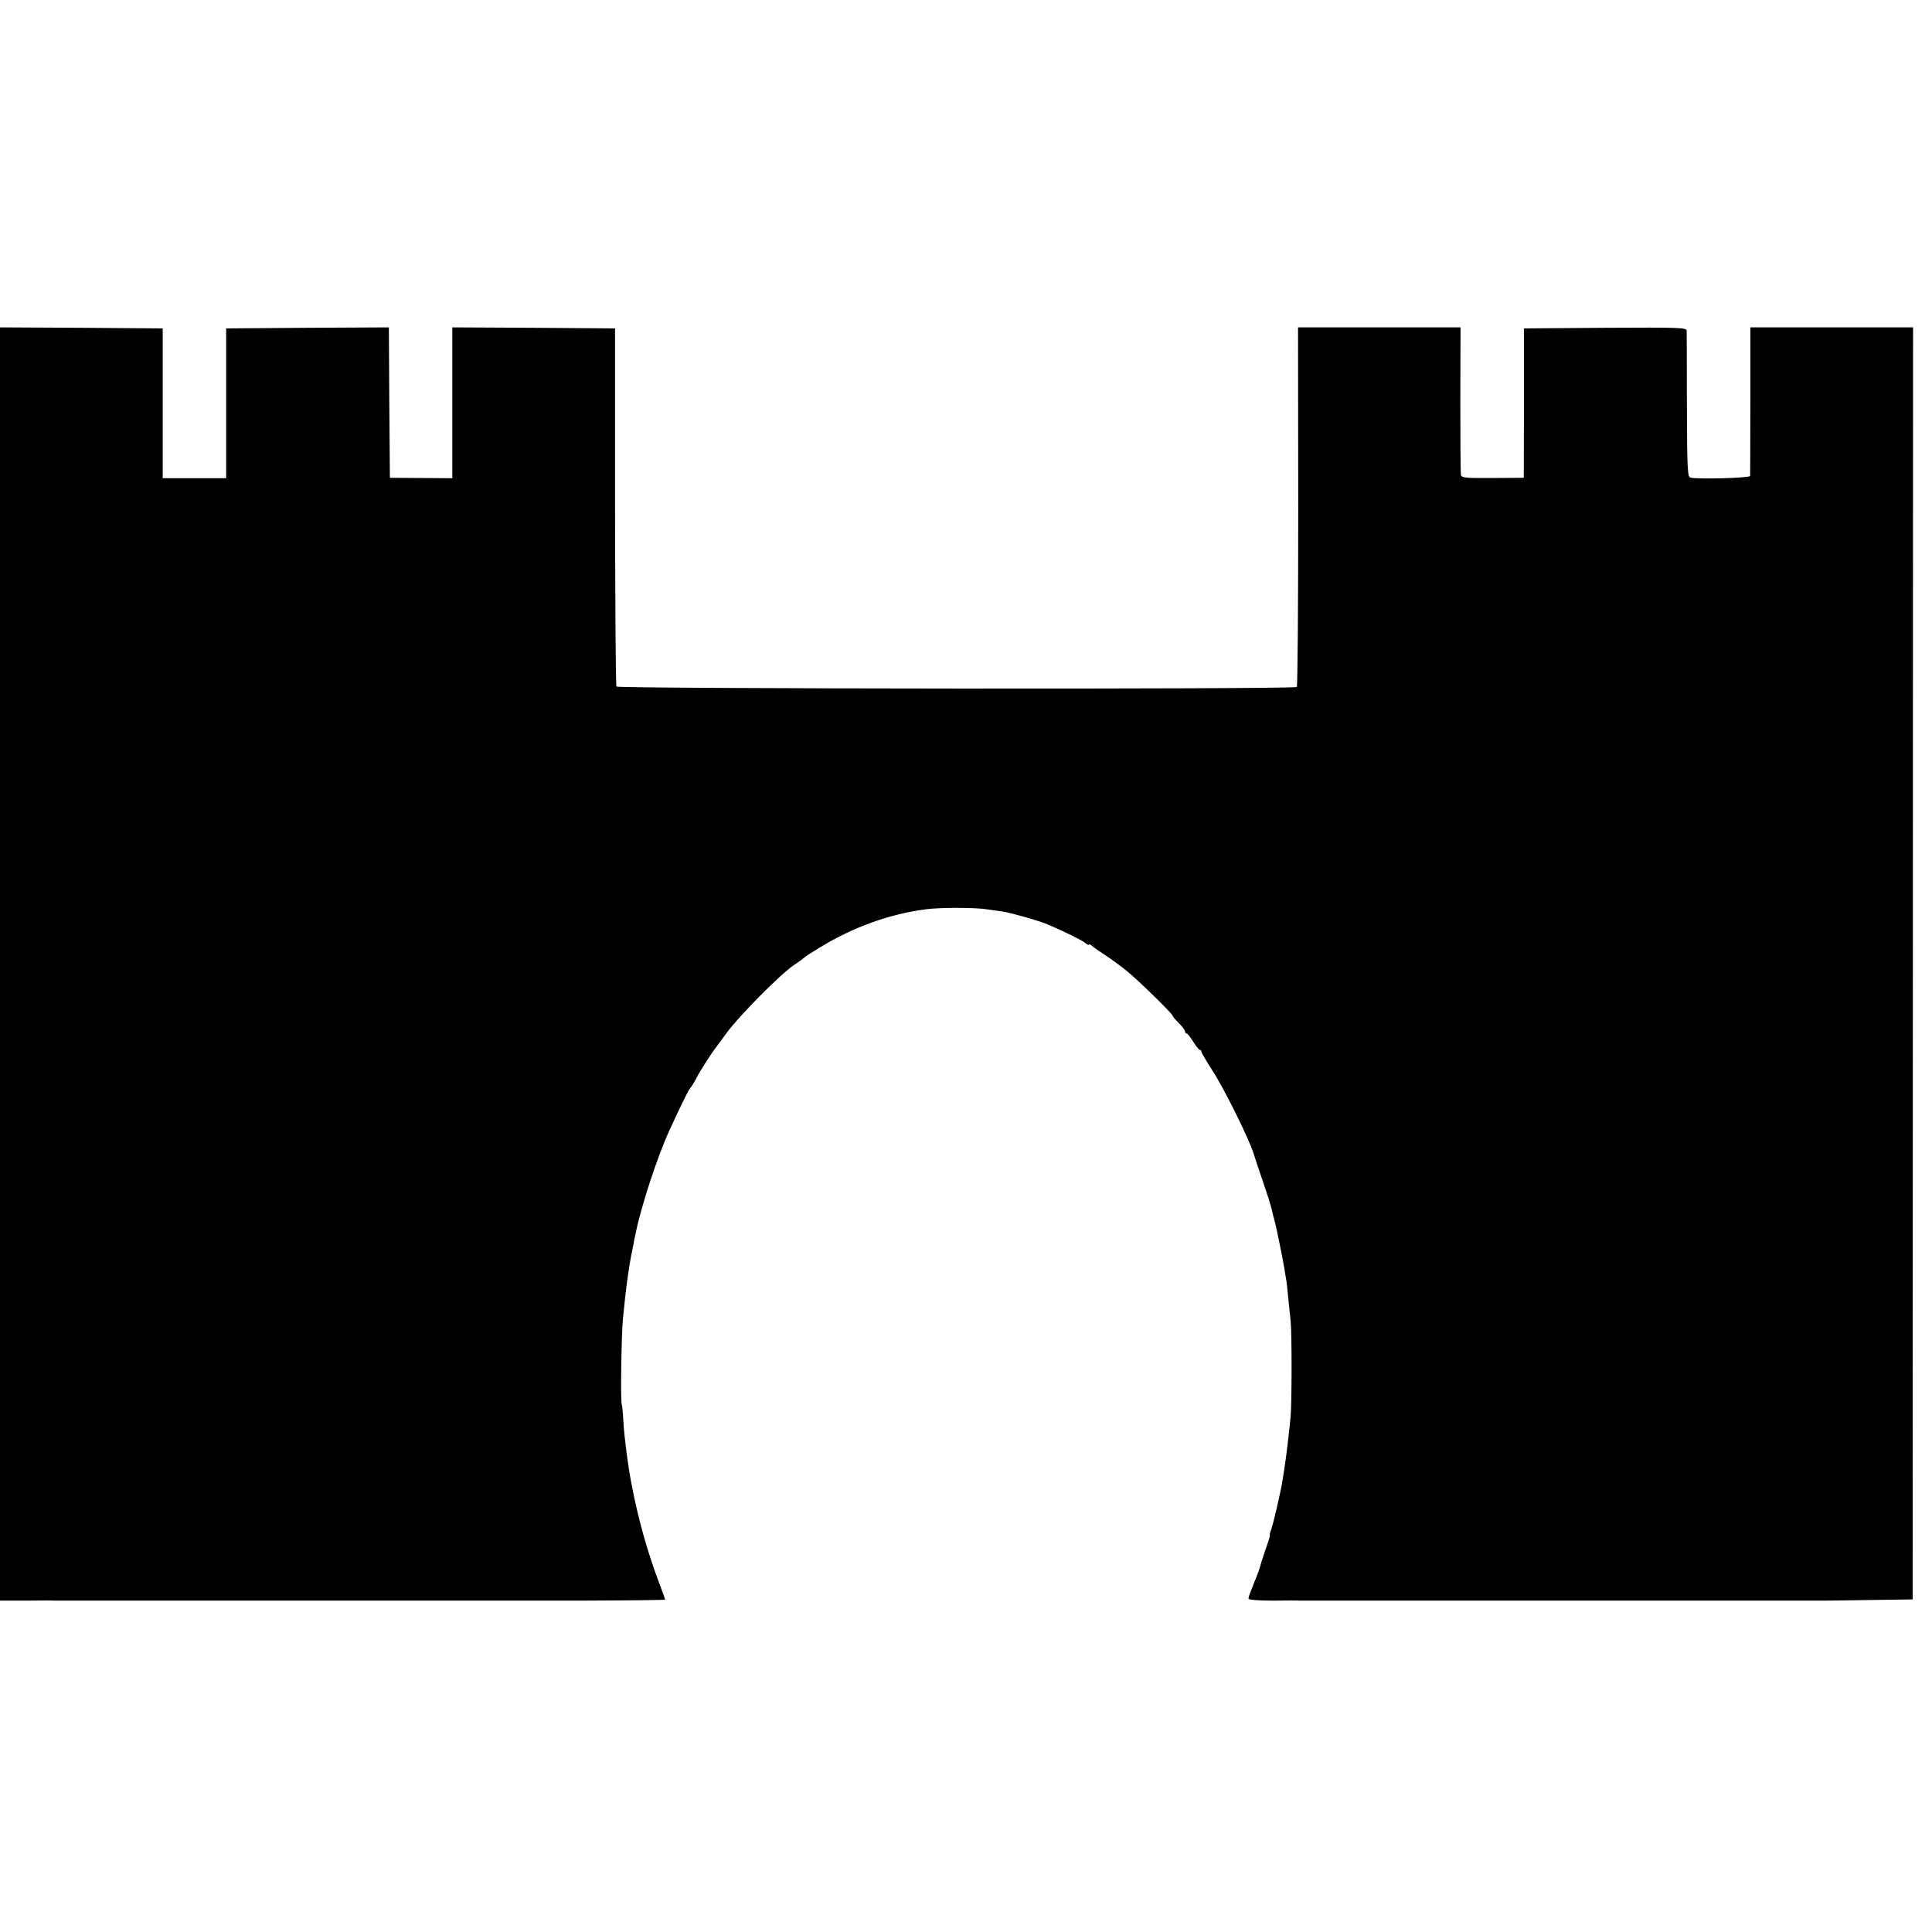
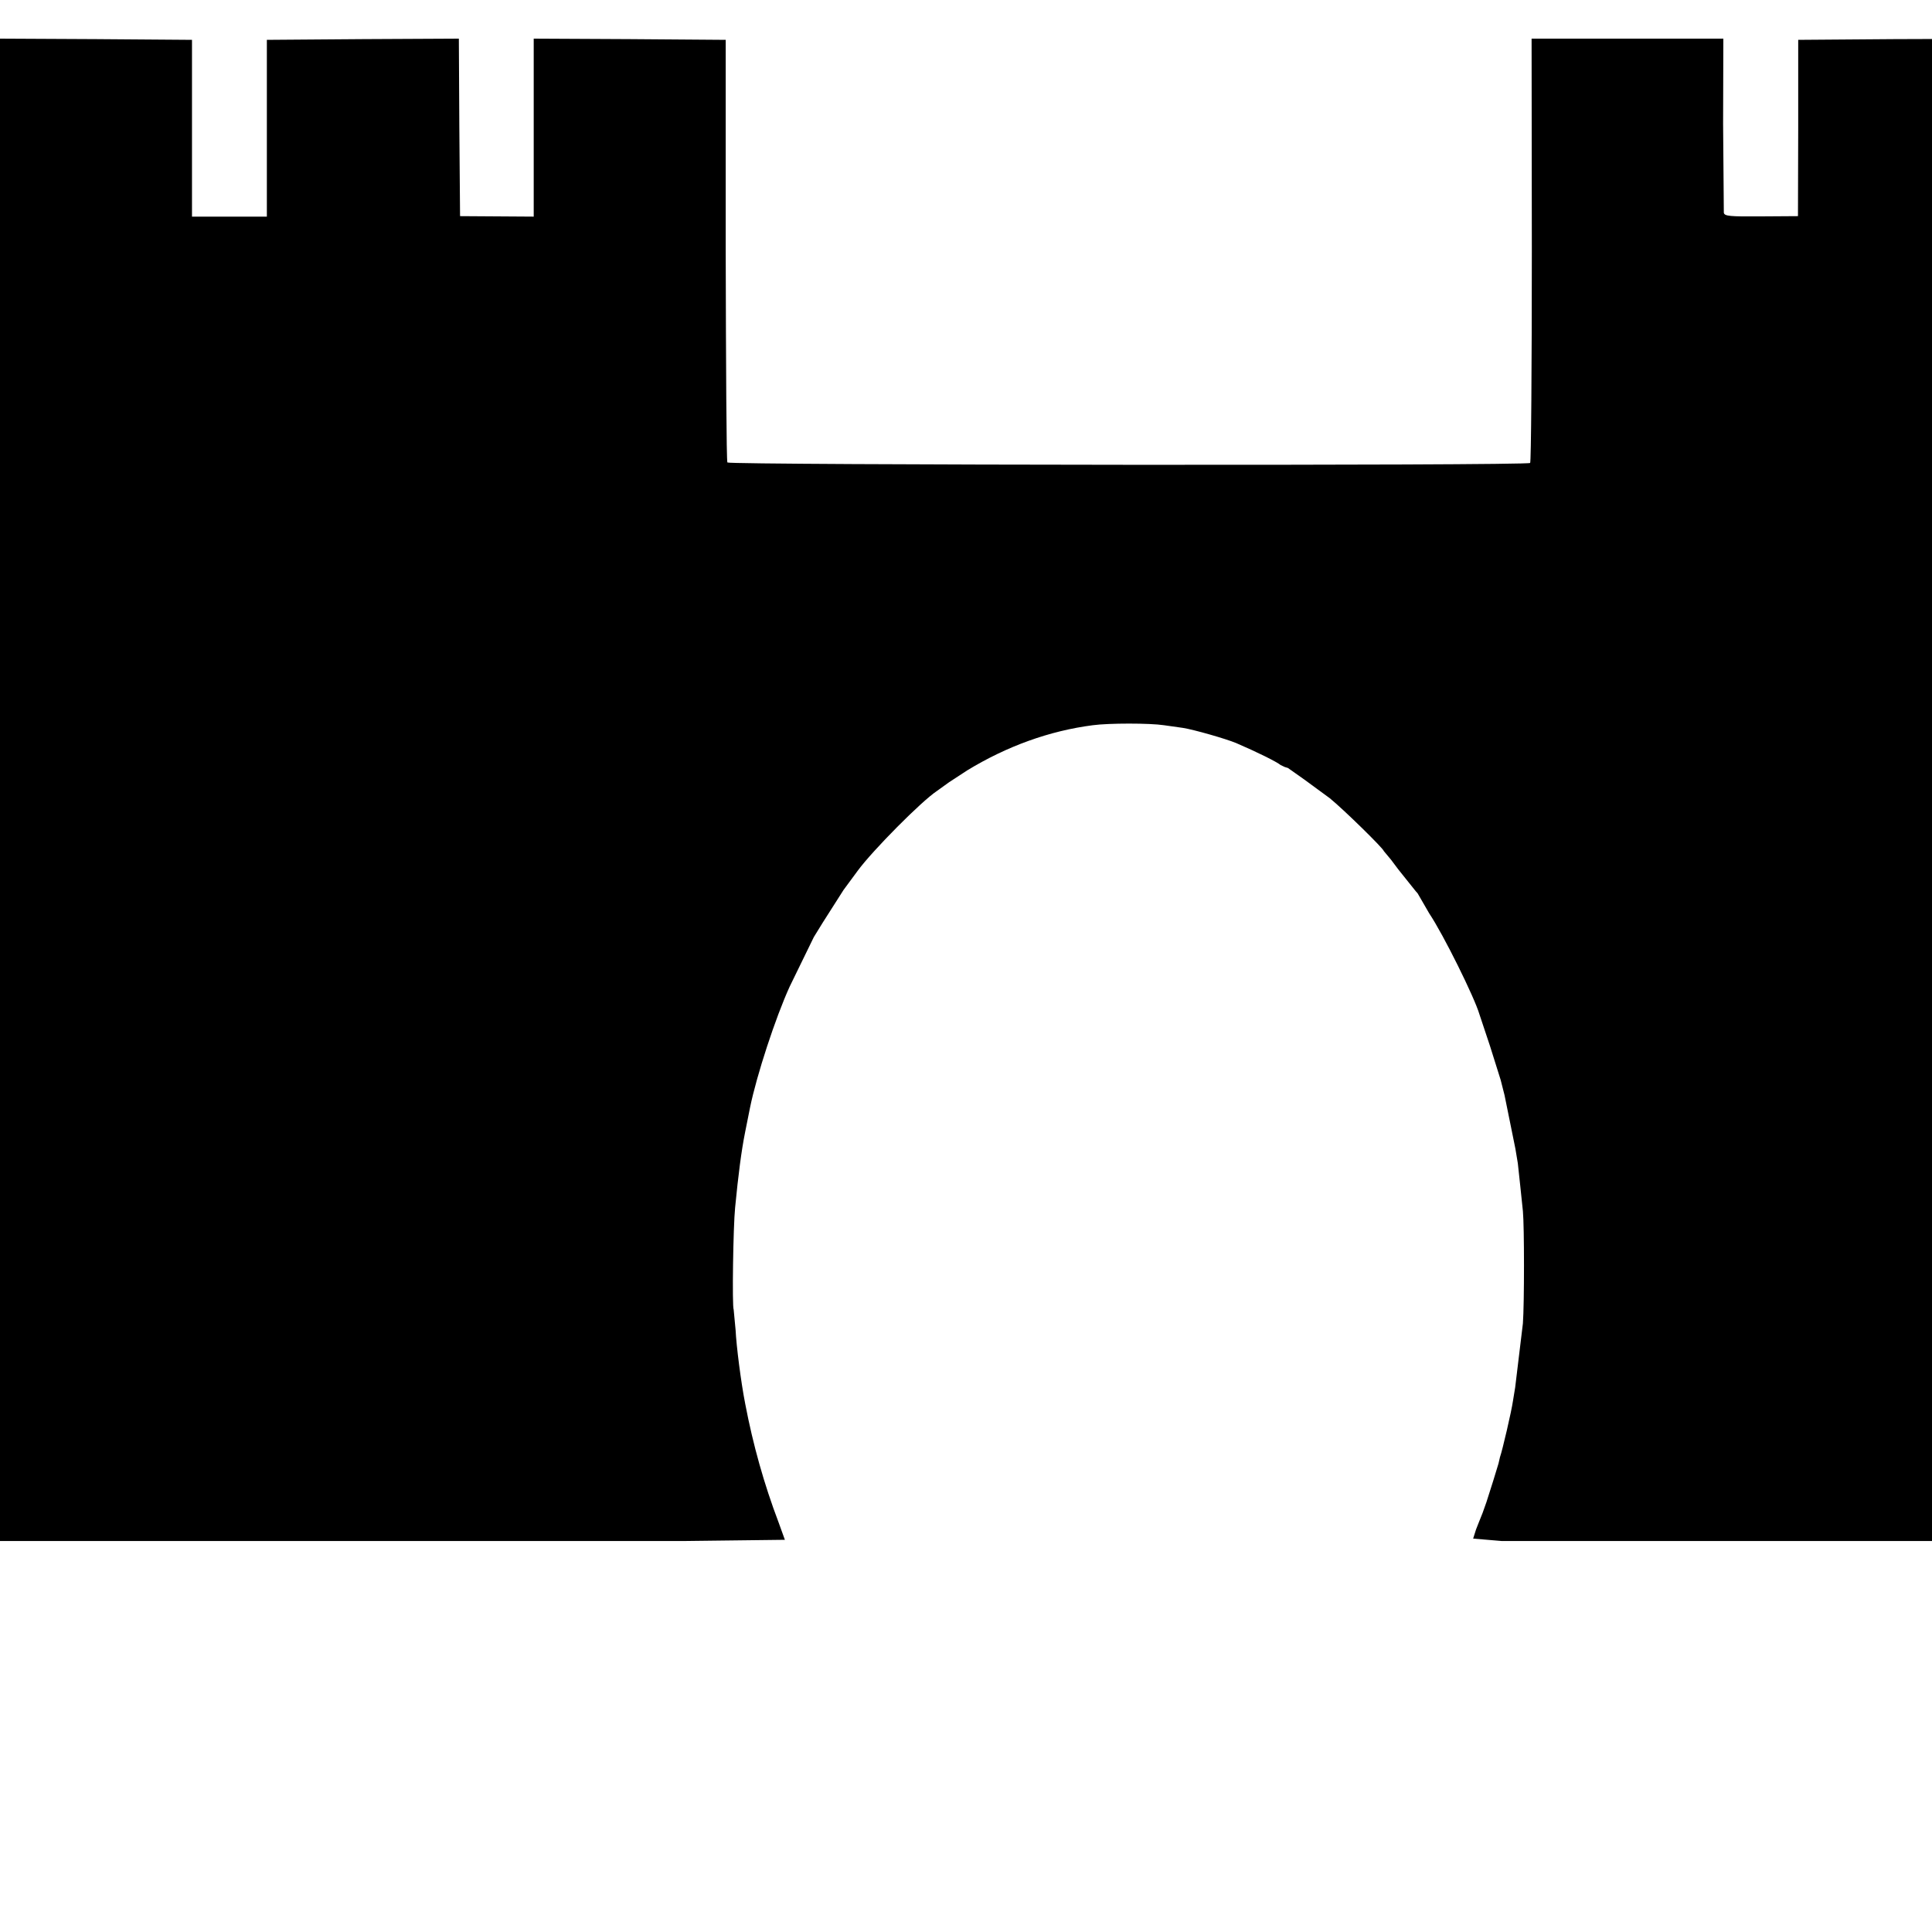
- <svg xmlns="http://www.w3.org/2000/svg" version="1.0" width="16pt" height="16pt" viewBox="0 0 16 16" preserveAspectRatio="xMidYMid meet">
-   <g transform="translate(0,16) scale(0.001695,-0.001695)" fill="#000000" stroke="none">
-     <path d="M0 4730 l0 -3111 128 0 c70 1 134 1 142 0 8 0 116 0 240 0 124 0 232 0 240 0 8 0 116 0 240 0 124 0 232 0 240 0 8 0 116 0 240 0 124 0 232 0 240 0 8 0 116 0 240 0 124 0 232 0 240 0 13 0 584 0 645 0 266 1 415 3 415 5 0 2 -12 35 -26 72 -60 158 -106 322 -138 490 -18 91 -37 242 -40 306 -2 42 -6 80 -8 85 -7 12 -2 346 6 423 13 135 26 235 41 310 3 14 7 36 10 50 2 14 7 39 11 55 27 132 105 371 164 500 43 94 94 200 100 205 7 7 29 43 37 60 6 15 70 115 86 135 4 6 31 42 59 80 61 83 264 288 328 330 25 16 47 33 50 36 3 4 37 26 75 49 164 100 341 164 520 187 65 9 237 9 295 0 25 -3 60 -9 78 -11 45 -7 178 -45 221 -63 86 -37 167 -77 184 -91 9 -8 17 -12 17 -8 0 4 6 2 13 -4 6 -6 37 -28 68 -48 31 -20 78 -55 105 -77 58 -47 224 -210 224 -219 0 -4 14 -20 30 -36 17 -16 30 -34 30 -40 0 -5 3 -10 8 -10 4 0 18 -18 32 -40 14 -22 28 -40 32 -40 5 0 8 -4 8 -9 0 -5 22 -42 48 -83 59 -88 188 -349 208 -418 2 -8 22 -68 44 -132 22 -64 42 -127 44 -140 3 -13 10 -41 16 -63 10 -40 34 -160 45 -222 3 -18 7 -45 10 -60 2 -16 7 -57 10 -93 4 -36 8 -83 11 -105 6 -64 6 -383 0 -465 -7 -76 -23 -210 -32 -265 -3 -16 -7 -41 -9 -55 -6 -43 -44 -206 -54 -234 -6 -14 -9 -26 -6 -26 2 0 -8 -33 -22 -72 -14 -40 -26 -80 -28 -88 -2 -8 -9 -28 -16 -45 -7 -16 -13 -32 -14 -35 -1 -3 -7 -18 -13 -33 -7 -16 -12 -33 -12 -38 0 -6 47 -10 118 -10 64 1 124 1 132 0 8 0 116 0 240 0 124 0 232 0 240 0 8 0 116 0 240 0 124 0 232 0 240 0 8 0 152 0 320 0 168 0 312 0 320 0 8 0 116 0 240 0 124 0 232 0 240 0 8 0 116 0 240 0 124 0 232 0 240 0 8 0 110 1 225 3 l210 3 1 3108 1 3107 -398 0 -397 0 0 -357 c0 -197 -1 -363 -1 -369 -1 -10 -257 -17 -292 -8 -14 4 -16 42 -17 352 0 191 -1 355 -1 365 -1 16 -25 17 -398 15 l-397 -3 0 -365 -1 -365 -152 -1 c-132 -1 -152 1 -155 15 -2 9 -3 175 -3 369 l1 352 -397 0 -397 0 1 -875 c0 -482 -3 -879 -7 -882 -11 -12 -3317 -9 -3324 2 -4 6 -6 402 -7 880 l0 870 -397 3 -398 2 0 -368 0 -369 -152 1 -153 1 -3 368 -2 367 -398 -2 -397 -3 0 -366 0 -366 -155 0 -155 0 0 366 0 366 -397 3 -398 2 0 -3110z" />
-   </g>
+ <svg xmlns="http://www.w3.org/2000/svg" version="1" width="16pt" height="16pt" viewBox="0 0 16 16">
+   <path d="M0 6.54v6.222h5.67l.83-.01-.052-.144c-.12-.316-.212-.644-.276-.98-.036-.182-.074-.484-.08-.612l-.016-.17c-.014-.024-.004-.692.012-.846.026-.27.052-.47.082-.62l.02-.1.022-.11c.054-.264.21-.742.328-1l.2-.41.074-.12.172-.27.118-.16c.122-.166.528-.576.656-.66l.1-.072.15-.098c.328-.2.682-.328 1.04-.374.13-.018.474-.018.59 0l.156.022c.09.014.356.09.442.126.172.074.334.154.368.182l.034.016.026.008.136.096.21.154c.116.094.448.42.448.438l.06.072.06.08.016.02.064.08.064.08.016.018.096.166c.118.176.376.698.416.836l.088.264.088.28.032.126.09.444.02.12.02.186.022.21c.012.128.012.766 0 .93l-.064.53-.018.11c-.012.086-.088.412-.108.468l-.012.052-.044.144-.056.176-.032.09-.028.07-.026.066-.024.076.236.02h5.384l.45-.006.42-.006.002-6.216.002-6.214h-1.59v.714l-.002.738c-.002.02-.514.034-.584.016-.028-.008-.032-.084-.034-.704l-.002-.73c-.002-.032-.05-.034-.796-.03l-.794.006v.73l-.002.73-.304.002c-.264.002-.304-.002-.31-.03l-.006-.738.002-.704h-1.588l.002 1.75c0 .964-.006 1.758-.014 1.764-.022.024-6.634.018-6.648-.004-.008-.012-.012-.804-.014-1.76v-1.74l-.794-.006-.796-.004v1.474l-.304-.002-.306-.002-.006-.736-.004-.734-.796.004-.794.006v1.464h-.62v-1.464l-.794-.006-.796-.004v6.22z" />
</svg>
